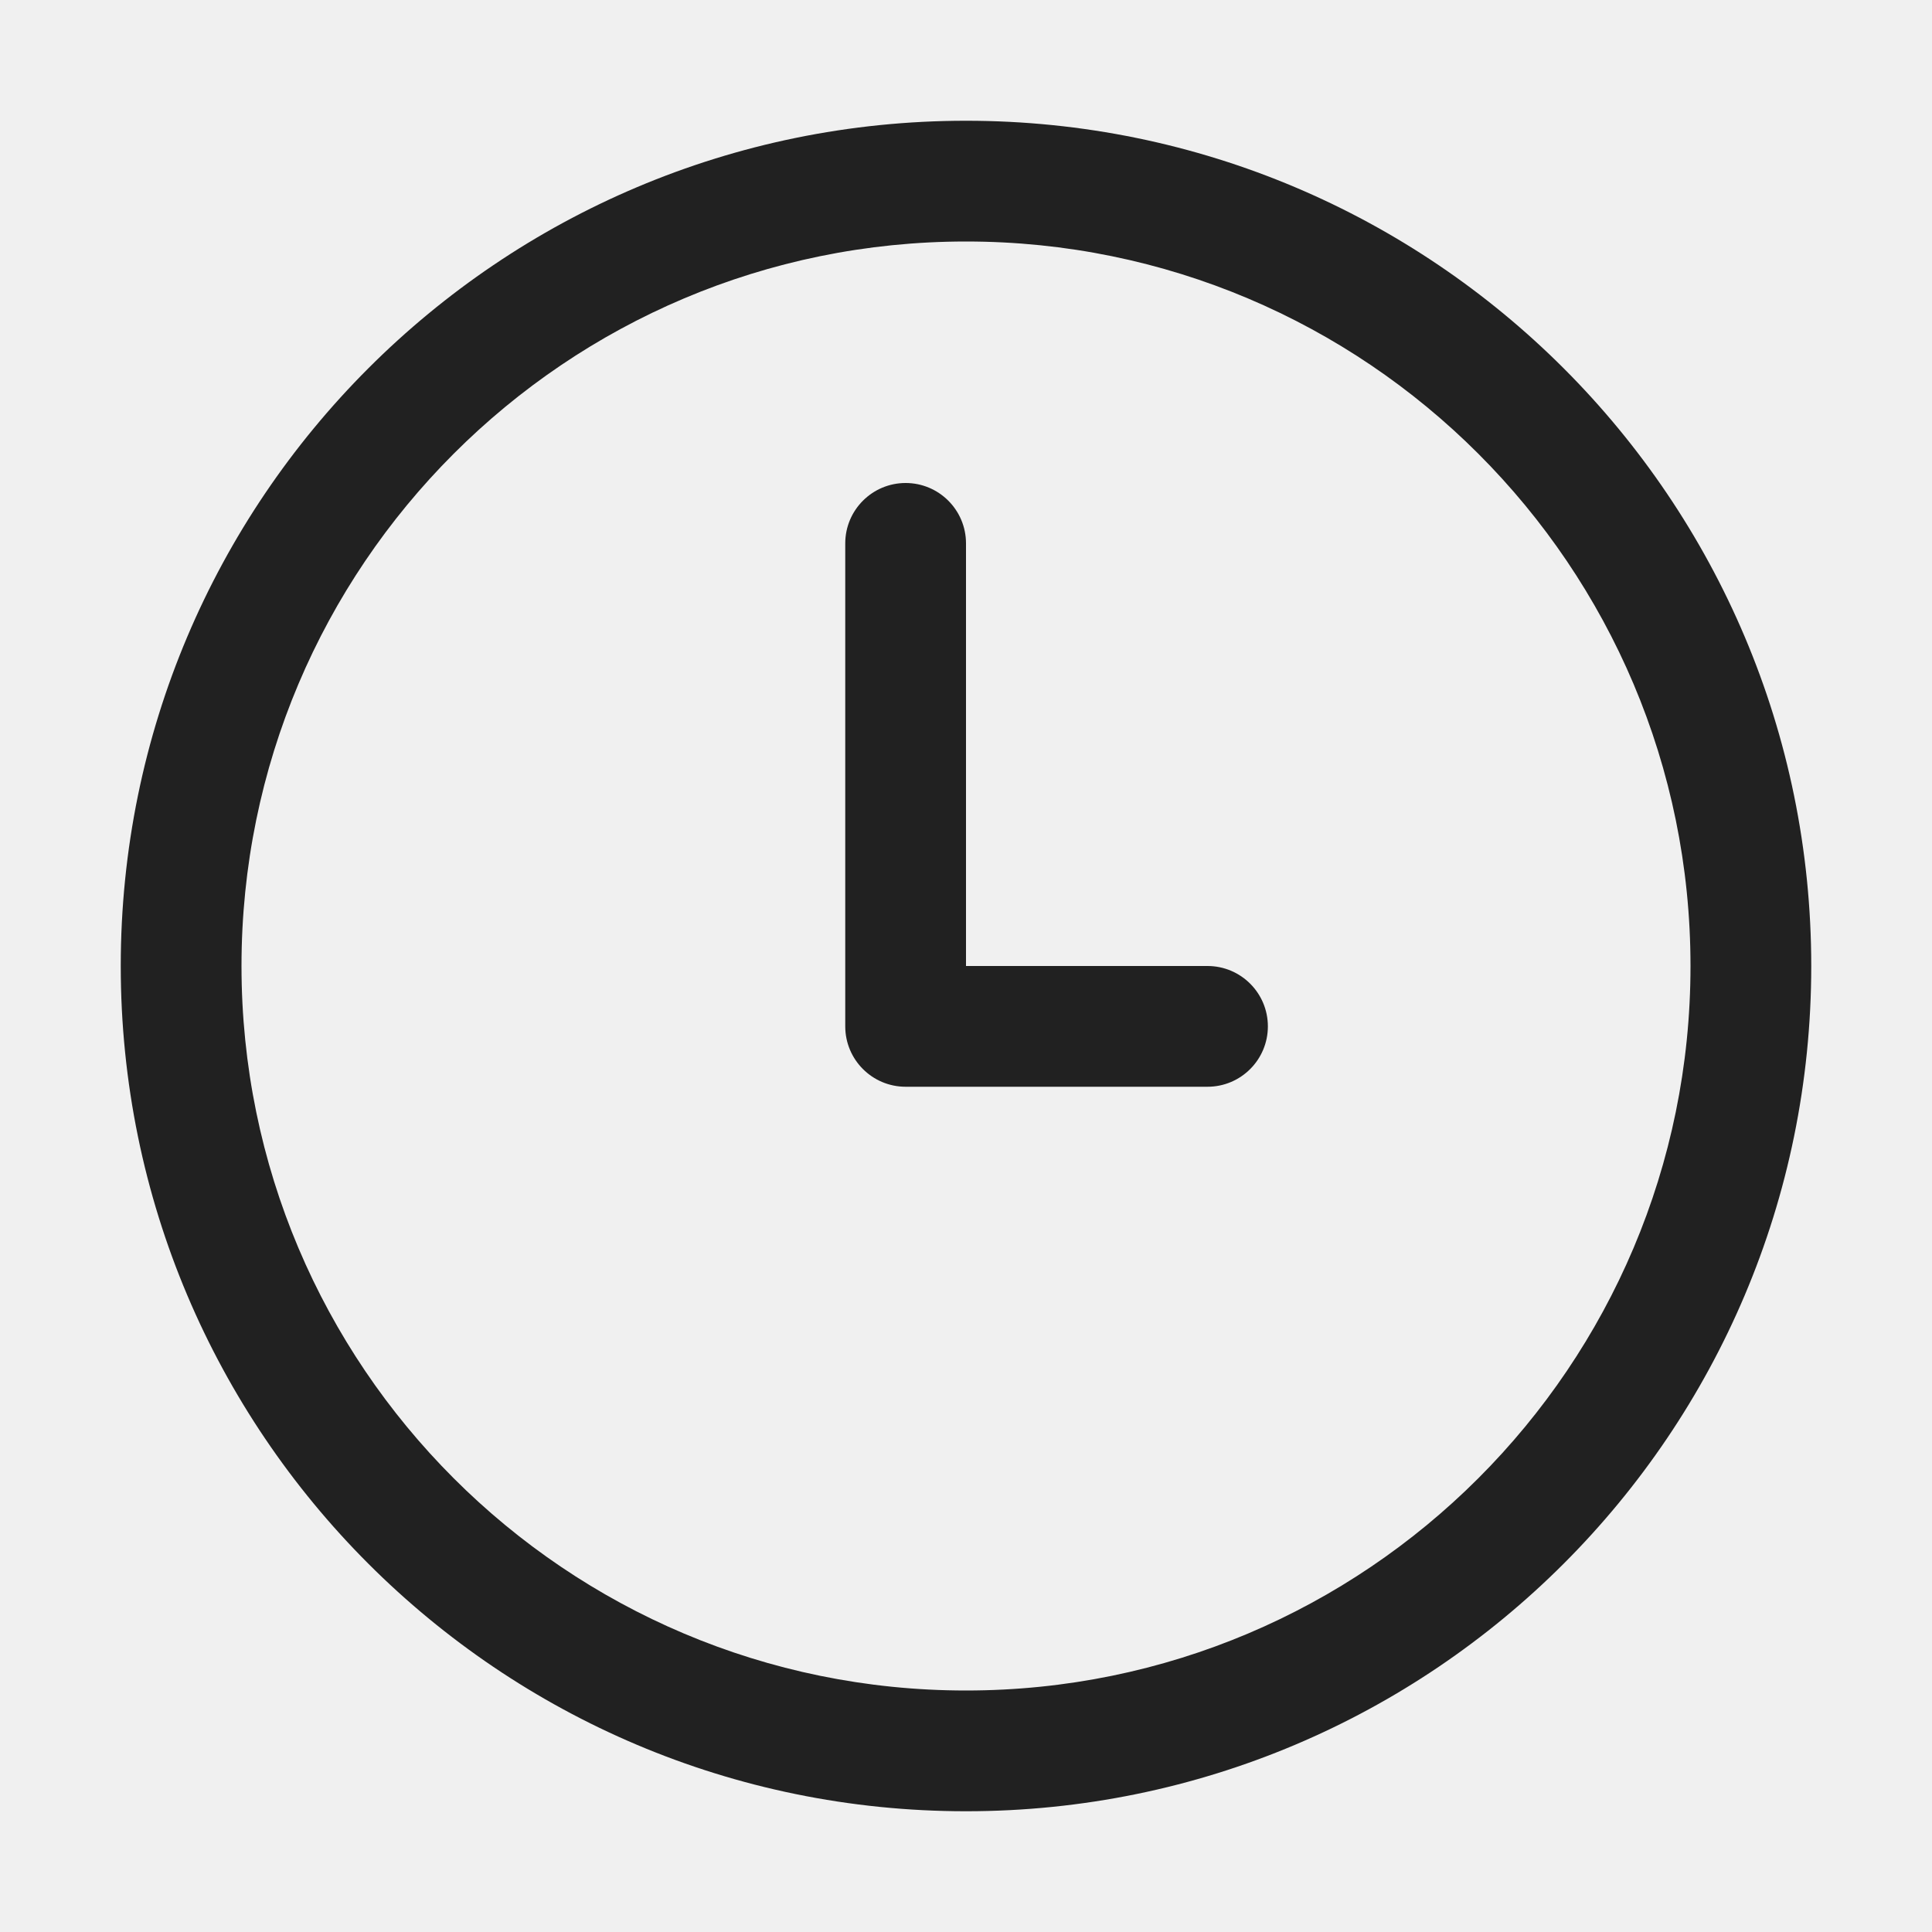
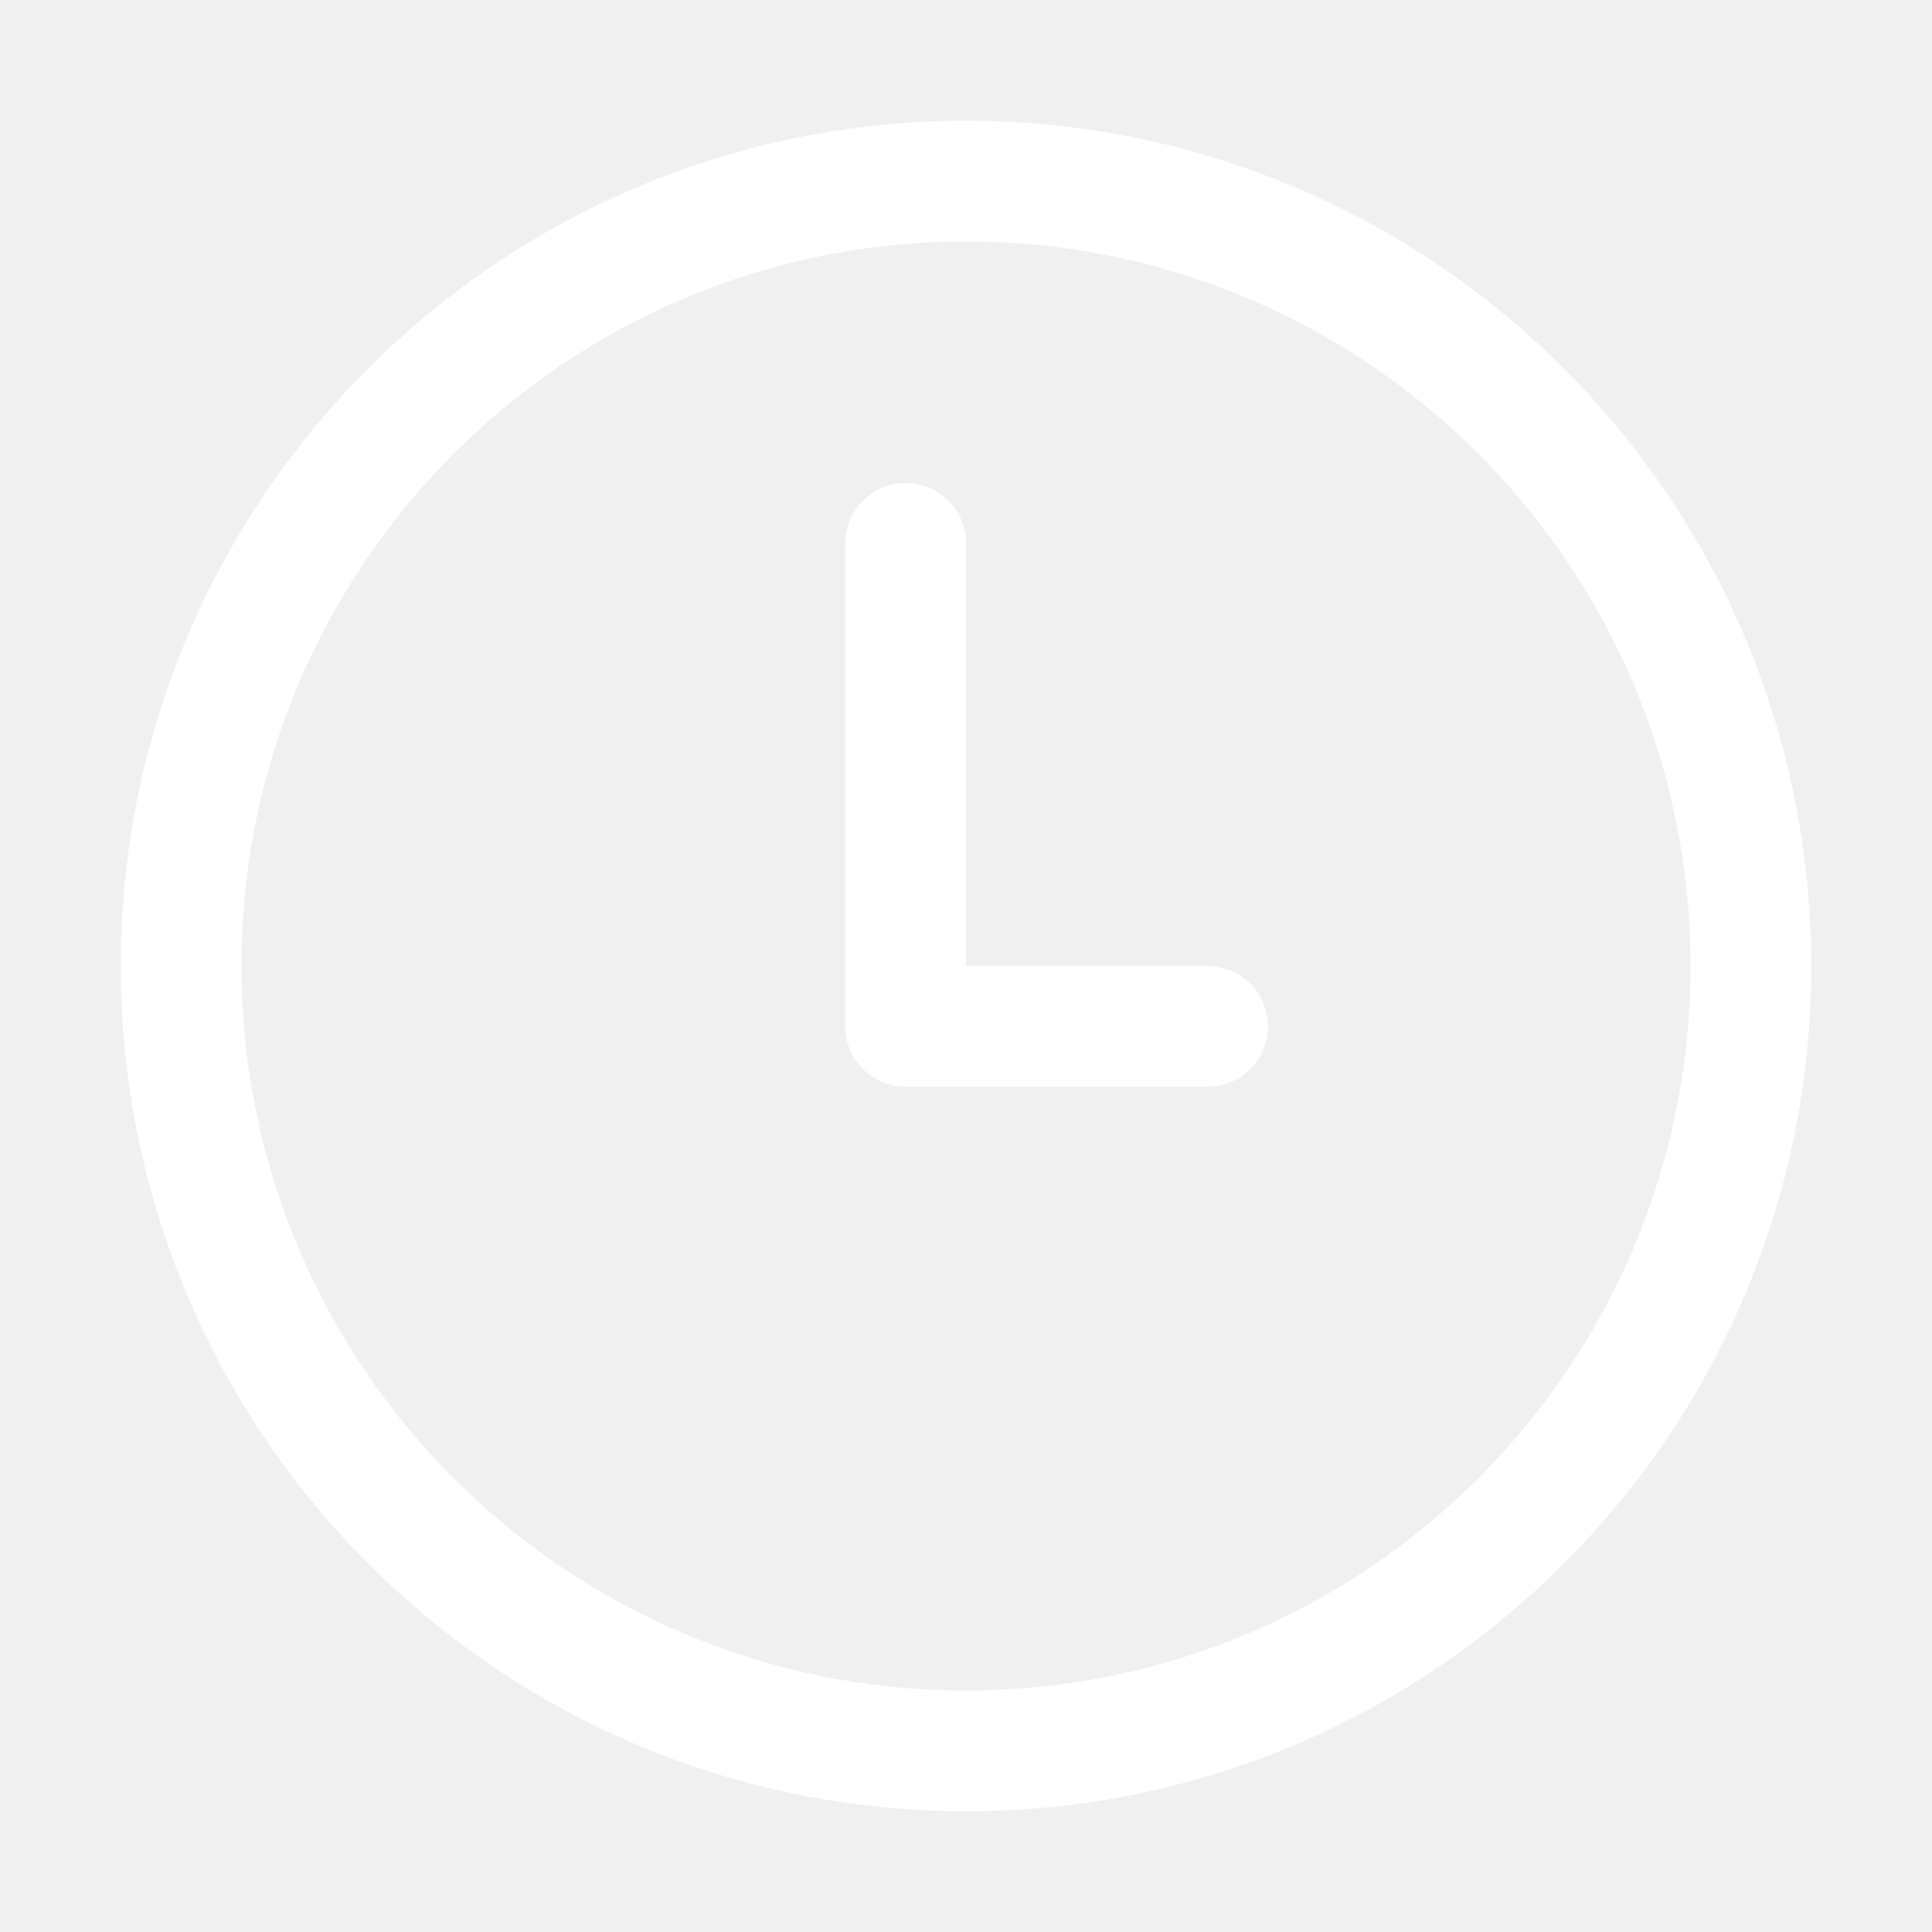
<svg xmlns="http://www.w3.org/2000/svg" width="32" height="32" viewBox="0 0 32 32" fill="none">
-   <path d="M14 9C14 8.448 14.448 8 15 8C15.552 8 16 8.448 16 9V16H20C20.552 16 21 16.448 21 17C21 17.552 20.552 18 20 18H15C14.448 18 14 17.552 14 17V9ZM16 30C23.732 30 30 23.732 30 16C30 8.268 23.732 2 16 2C8.268 2 2 8.268 2 16C2 23.732 8.268 30 16 30ZM16 28C9.373 28 4 22.627 4 16C4 9.373 9.373 4 16 4C22.627 4 28 9.373 28 16C28 22.627 22.627 28 16 28Z" fill="#212121" />
+   <path d="M14 9C14 8.448 14.448 8 15 8C15.552 8 16 8.448 16 9V16H20C20.552 16 21 16.448 21 17C21 17.552 20.552 18 20 18H15C14.448 18 14 17.552 14 17V9ZM16 30C23.732 30 30 23.732 30 16C30 8.268 23.732 2 16 2C8.268 2 2 8.268 2 16C2 23.732 8.268 30 16 30ZM16 28C9.373 28 4 22.627 4 16C4 9.373 9.373 4 16 4C22.627 4 28 9.373 28 16C28 22.627 22.627 28 16 28Z" fill="#FFFFFF" />
</svg>
